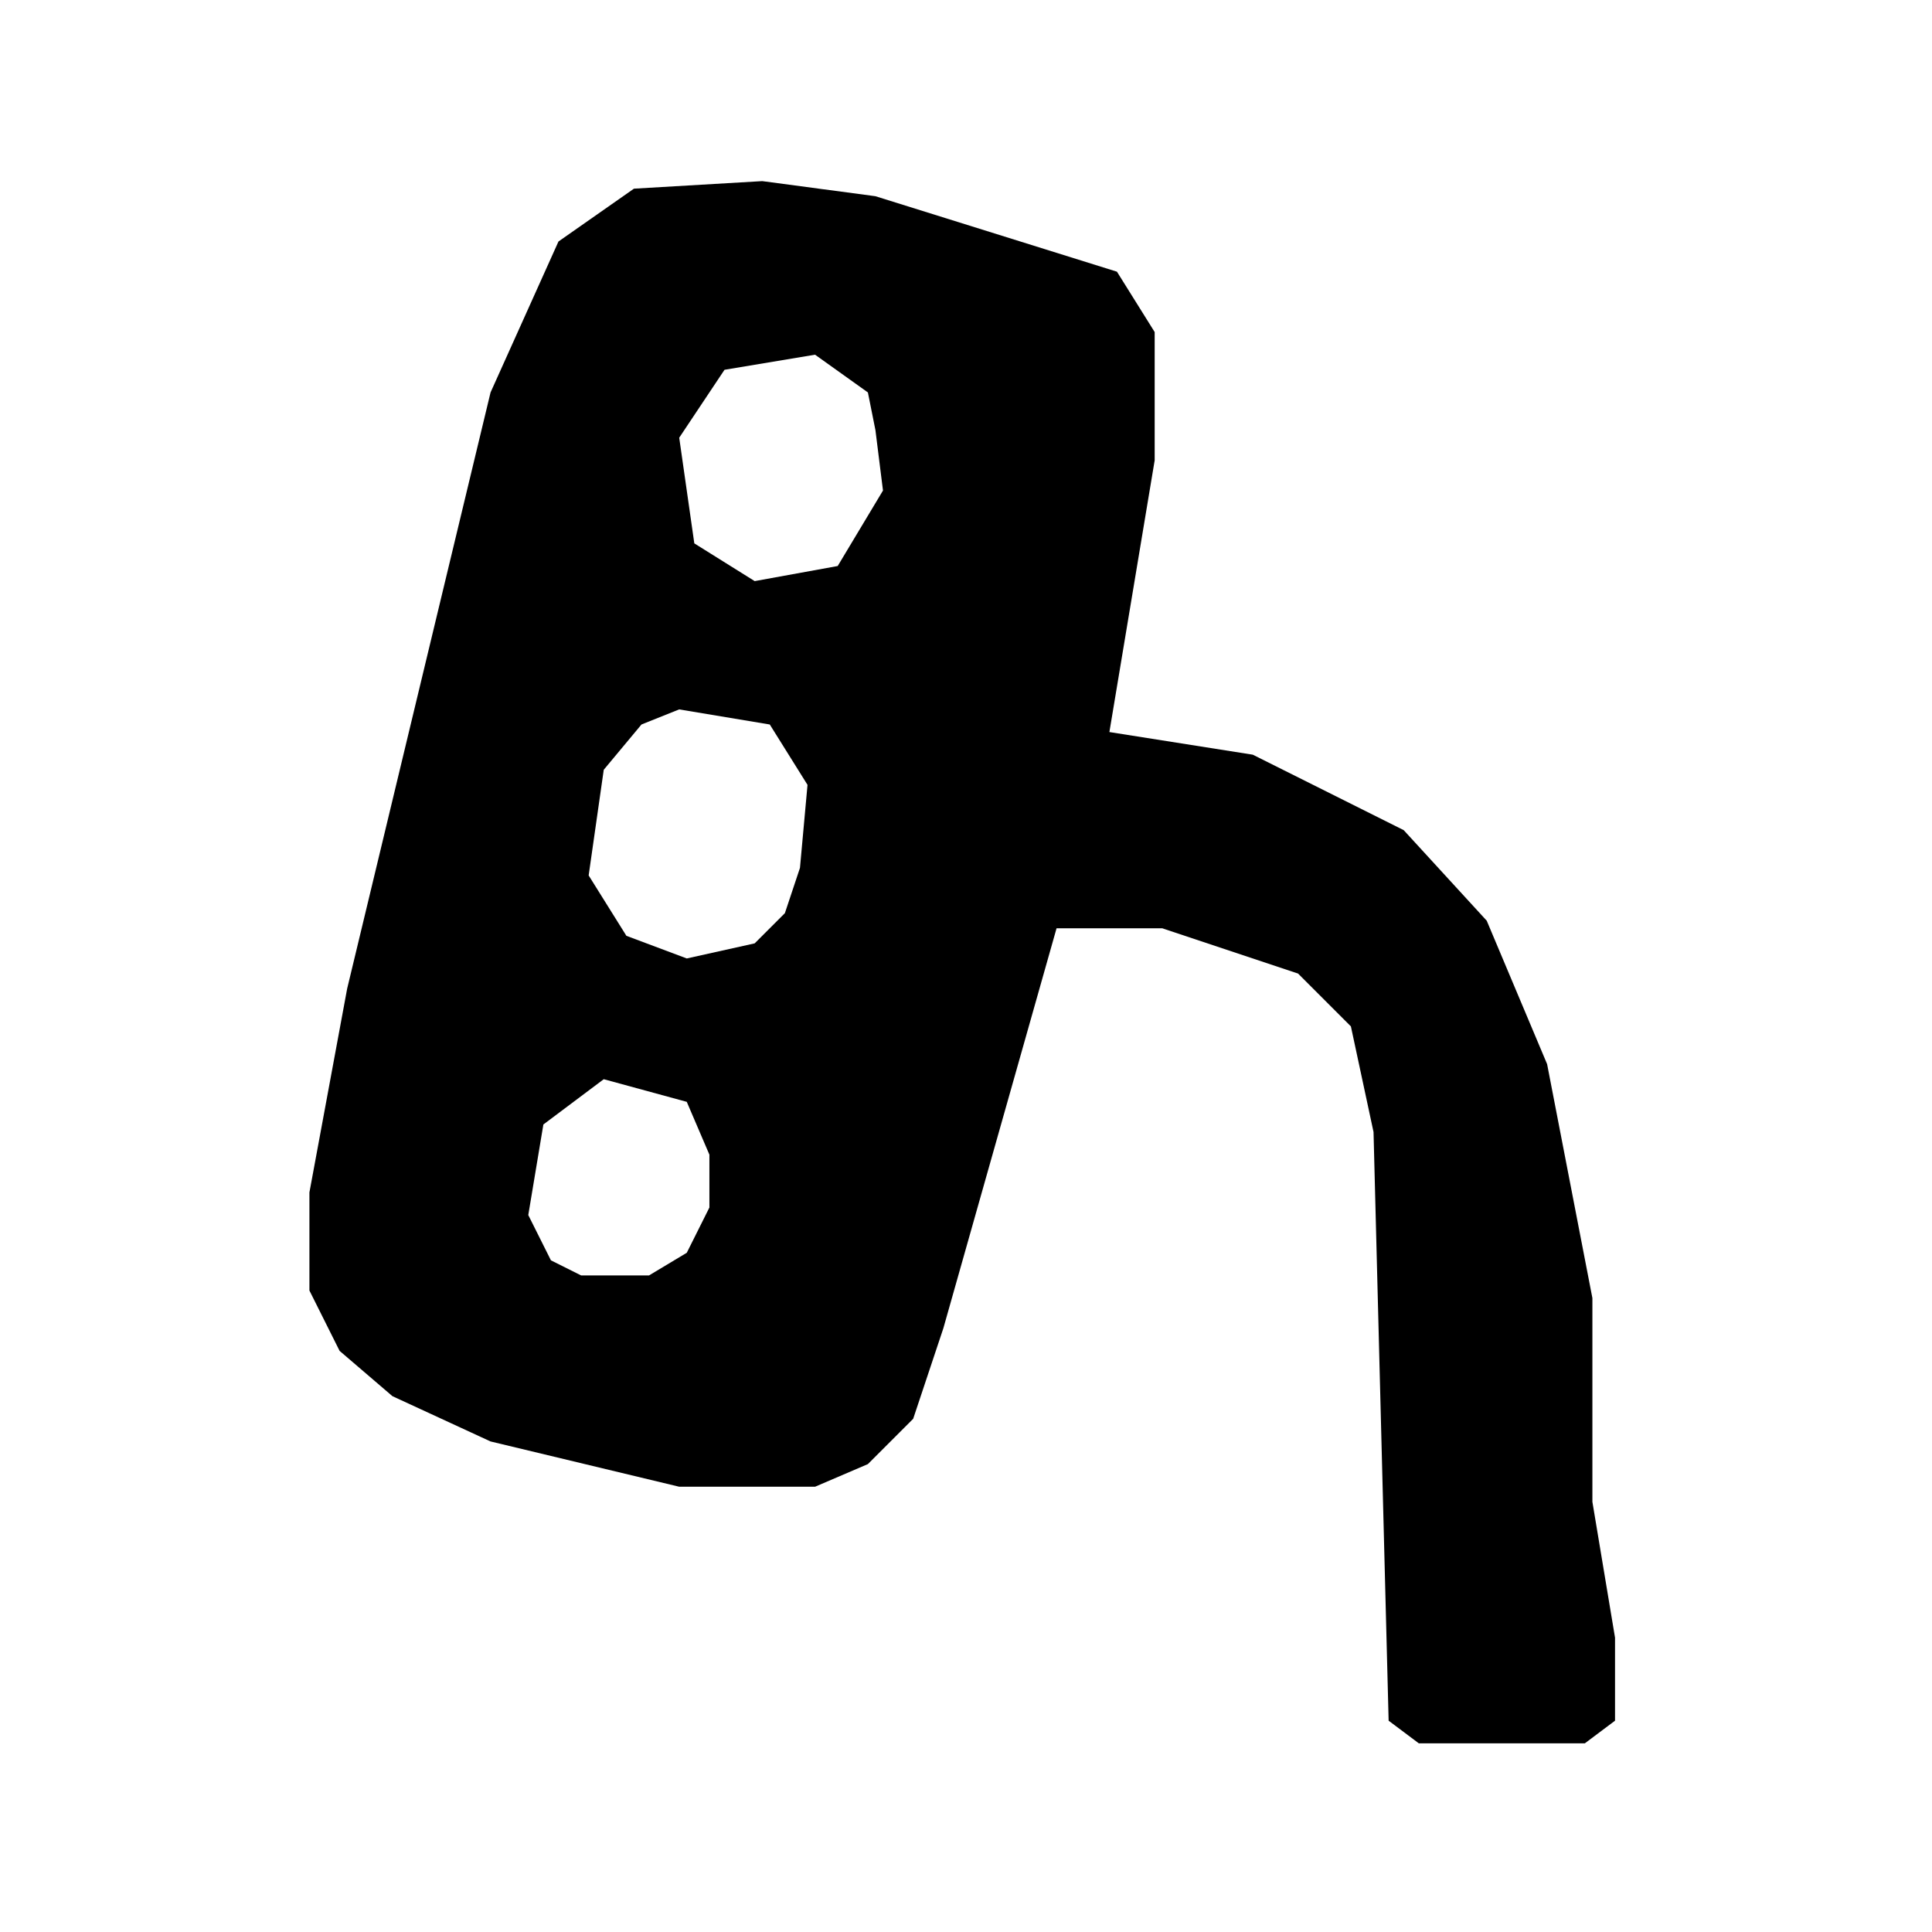
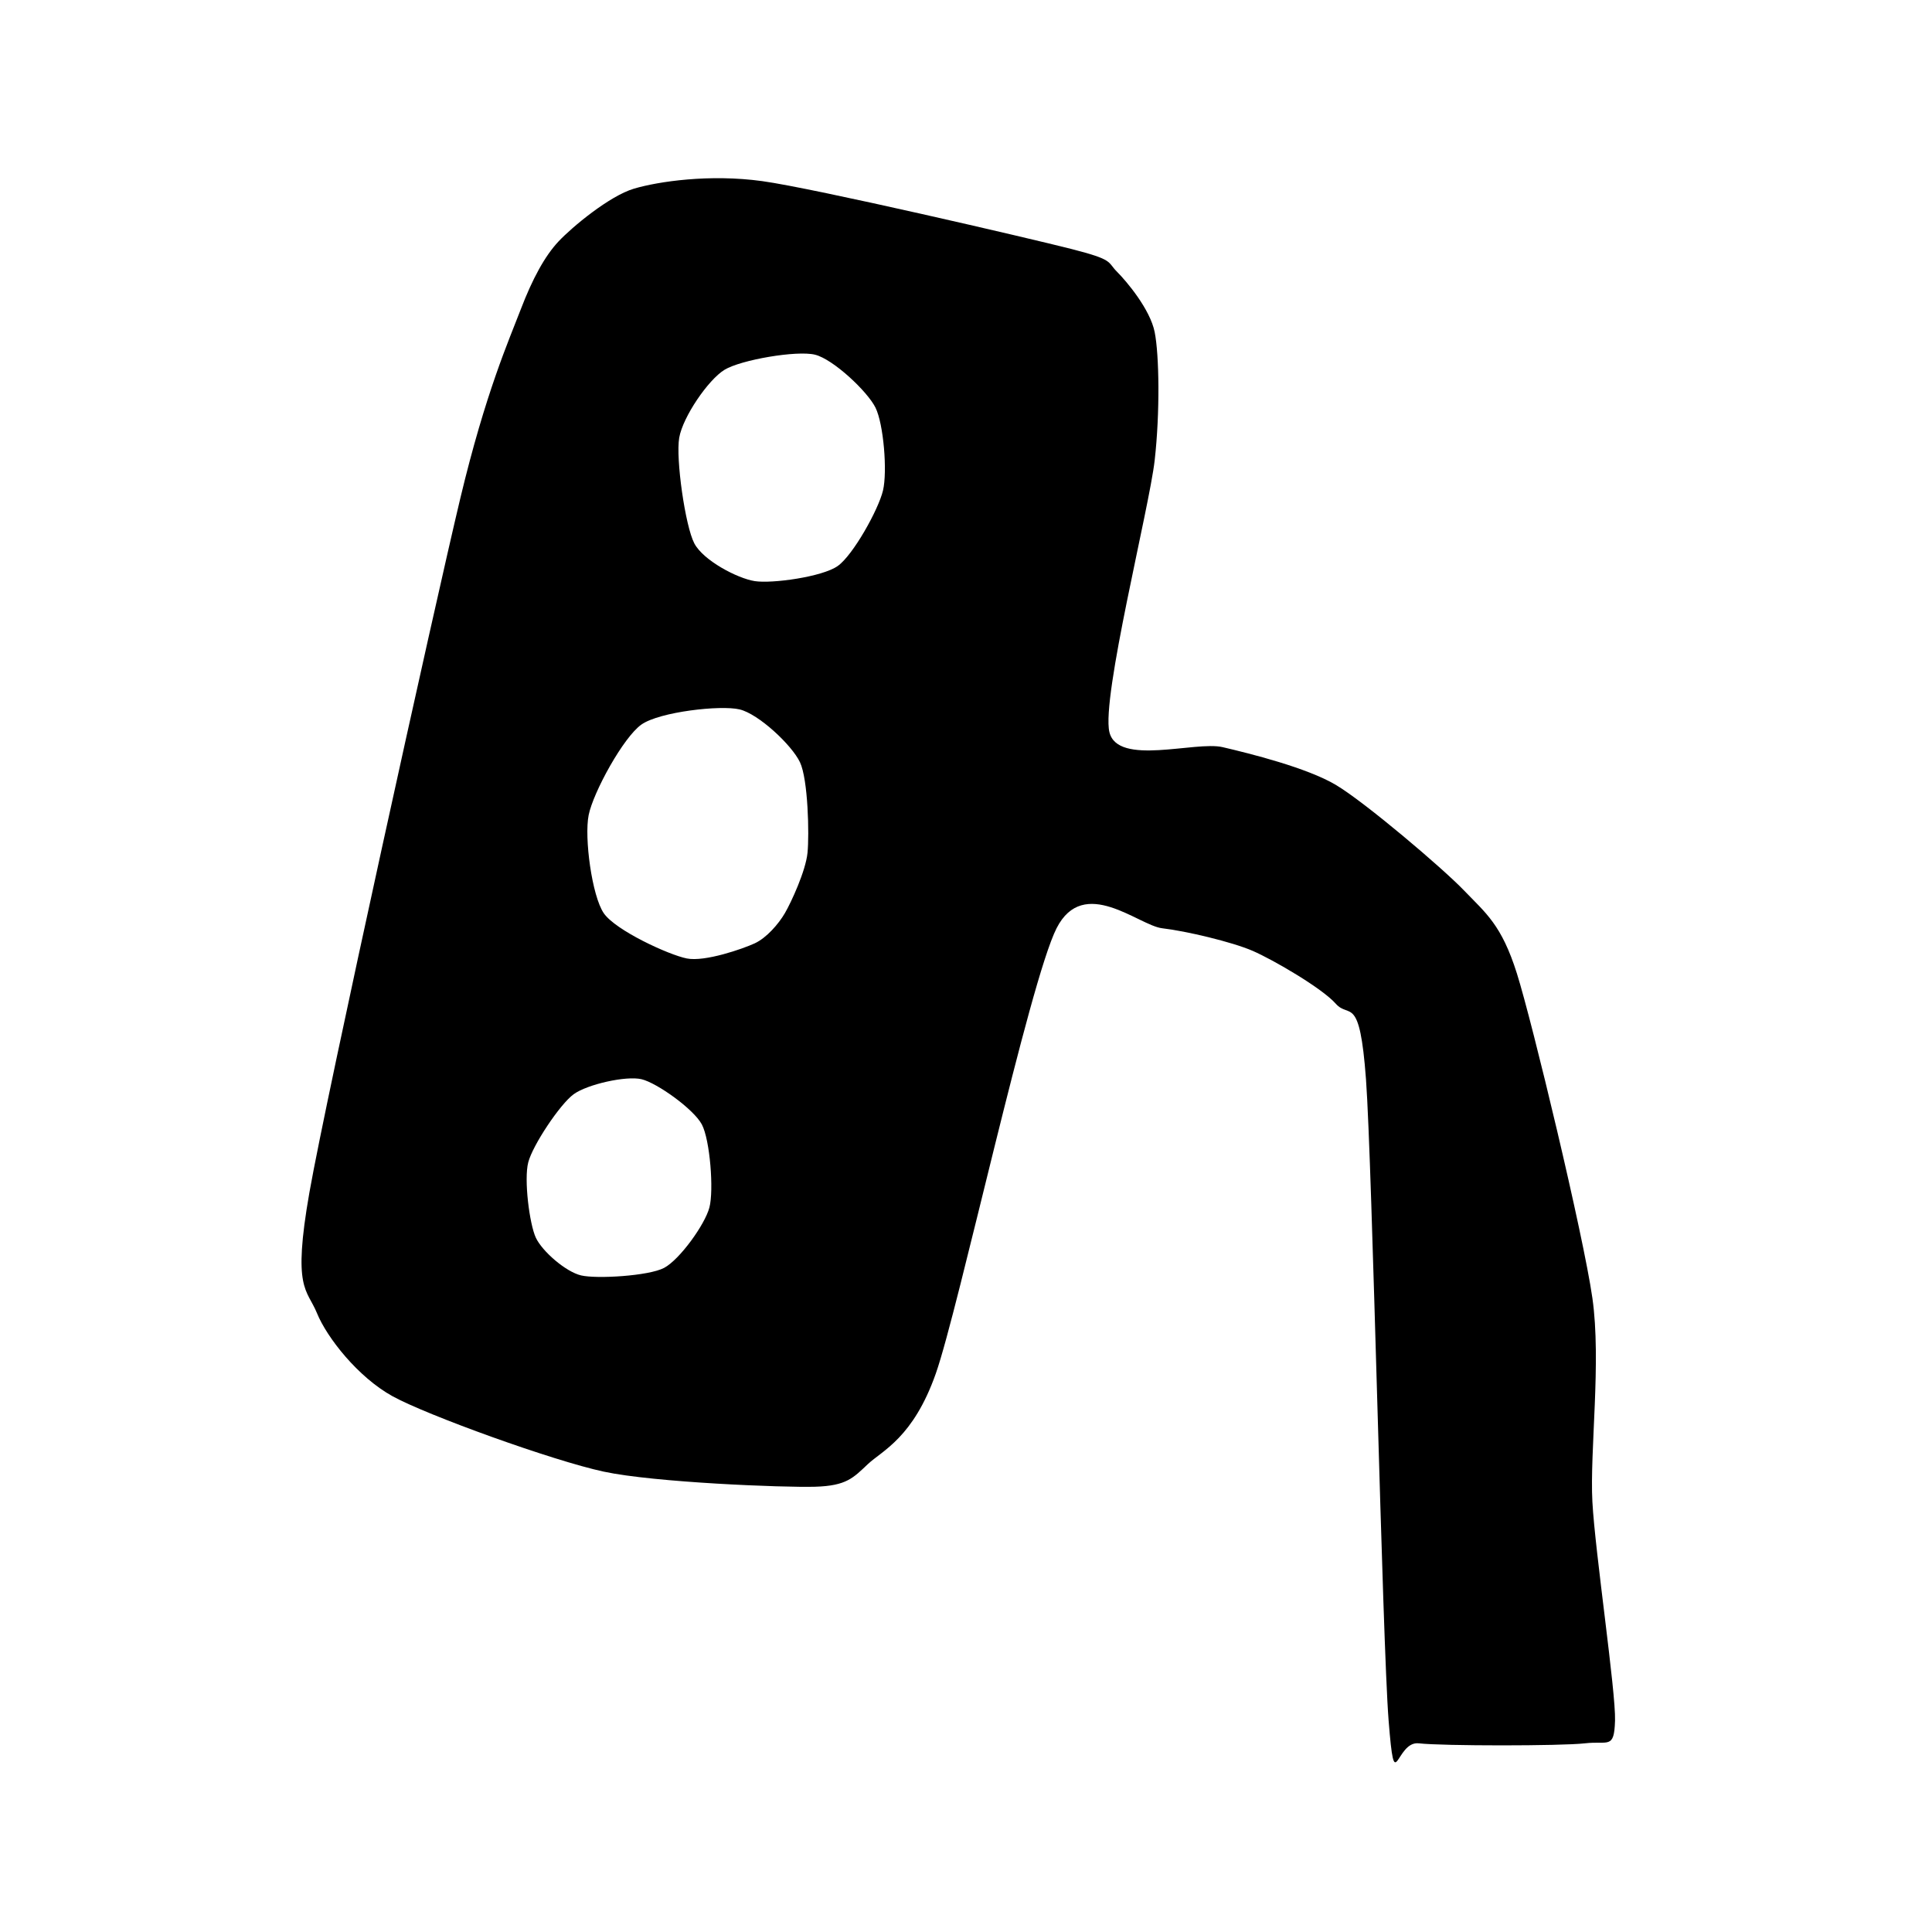
<svg xmlns="http://www.w3.org/2000/svg" viewBox="0 0 256 256" role="img" aria-hidden="true">
-   <path d="M125 176L121 188L115 194L108 197L90 197L65 191L52 185L45 179L41 171L41 158L46 131L65 52L74 32L84 25L101 24L116 26L148 36L153 44L153 61L147 97L166 100L186 110L197 122L205 141L211 172L211 199L214 217L214 228L210 231L188 231L184 228L182 150L179 136L172 129L154 123L140 123ZM116 57L115 52L108 47L96 49L90 58L92 72L100 77L111 75L117 65ZM106 115L107 104L102 96L90 94L85 96L80 102L78 116L83 124L91 127L100 125L104 121ZM91 146L80 143L72 149L70 161L73 167L77 169L86 169L91 166L94 160L94 153Z" fill="currentColor" fill-rule="evenodd" />
+   <path d="M41 158C43.28 145.04 57.64 80.04 61 66C64.36 51.96 67.44 45.08 69 41C70.56 36.92 72.2 33.92 74 32C75.8 30.08 80.76 25.96 84 25C87.24 24.04 94.04 23.04 101 24C107.96 24.96 136.36 31.56 142 33C147.64 34.44 146.68 34.68 148 36C149.32 37.32 152.4 41 153 44C153.6 47 153.72 54.64 153 61C152.28 67.36 145.92 92.44 147 97C148.08 101.56 158.4 98.16 162 99C165.6 99.84 173.16 101.72 177 104C180.84 106.28 191.12 115 194 118C196.88 121 198.96 122.52 201 129C203.04 135.48 209.8 163.6 211 172C212.2 180.4 210.64 192.28 211 199C211.36 205.72 214.12 224.16 214 228C213.88 231.84 213.12 230.64 210 231C206.88 231.36 191.12 231.36 188 231C184.88 230.64 184.84 238.56 184 228C183.16 217.44 181.84 154.4 181 143C180.16 131.6 178.8 135.04 177 133C175.2 130.96 168.76 127.2 166 126C163.24 124.8 157.12 123.36 154 123C150.88 122.64 143.6 115.92 140 123C136.4 130.08 127 173.48 124 182C121 190.52 116.92 192.2 115 194C113.08 195.8 112.2 196.88 108 197C103.8 197.12 86.72 196.44 80 195C73.28 193.56 56.56 187.52 52 185C47.44 182.48 43.32 177.24 42 174C40.68 170.76 38.72 170.96 41 158ZM70 154C69.4 156.28 70.16 162.2 71 164C71.84 165.8 74.96 168.52 77 169C79.04 169.48 85.96 169.08 88 168C90.04 166.92 93.4 162.28 94 160C94.6 157.72 94.08 151.04 93 149C91.92 146.96 87.04 143.48 85 143C82.96 142.52 77.8 143.68 76 145C74.2 146.32 70.6 151.72 70 154ZM78 108C77.4 111 78.44 118.72 80 121C81.56 123.28 88.6 126.52 91 127C93.4 127.48 98.44 125.72 100 125C101.56 124.28 103.16 122.44 104 121C104.84 119.56 106.76 115.4 107 113C107.24 110.6 107.08 103.28 106 101C104.92 98.72 100.52 94.6 98 94C95.48 93.4 87.4 94.32 85 96C82.6 97.68 78.6 105 78 108ZM90 58C89.52 60.76 90.8 69.72 92 72C93.2 74.28 97.72 76.64 100 77C102.28 77.36 108.96 76.44 111 75C113.04 73.56 116.4 67.52 117 65C117.6 62.48 117.08 56.16 116 54C114.92 51.84 110.4 47.6 108 47C105.6 46.4 98.16 47.68 96 49C93.84 50.32 90.48 55.24 90 58Z" fill="currentColor" fill-rule="evenodd" />
</svg>
